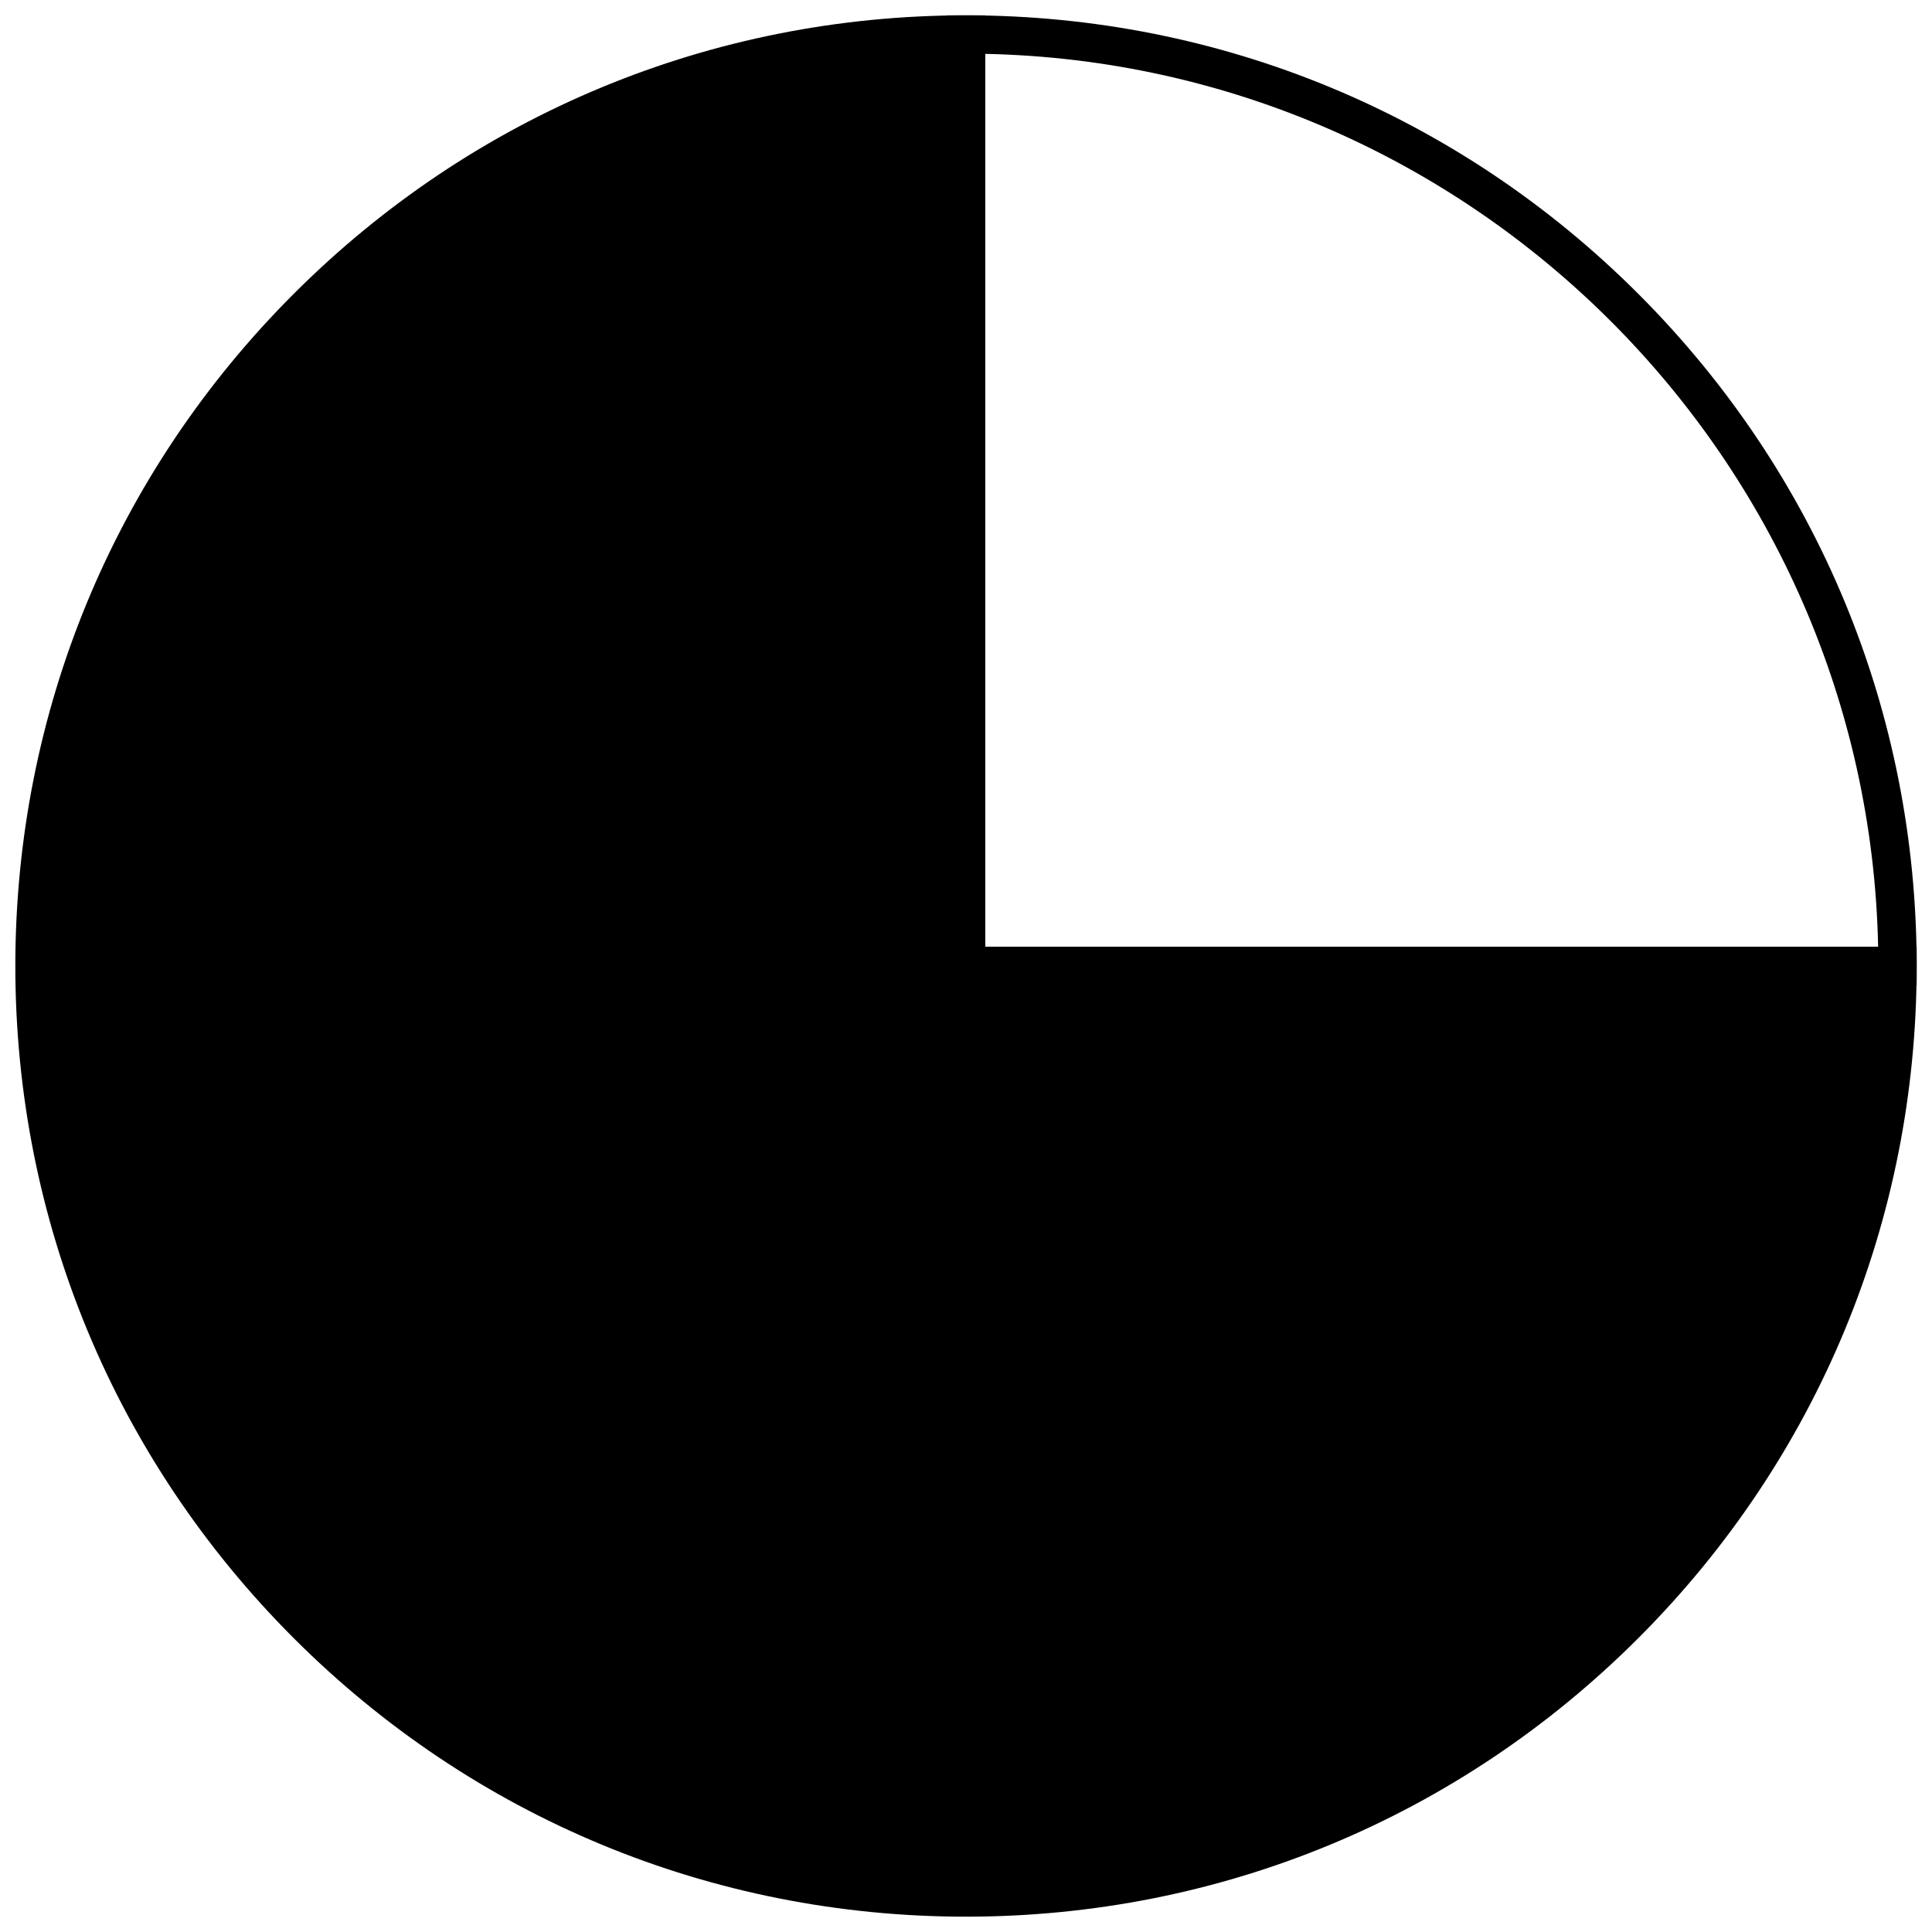
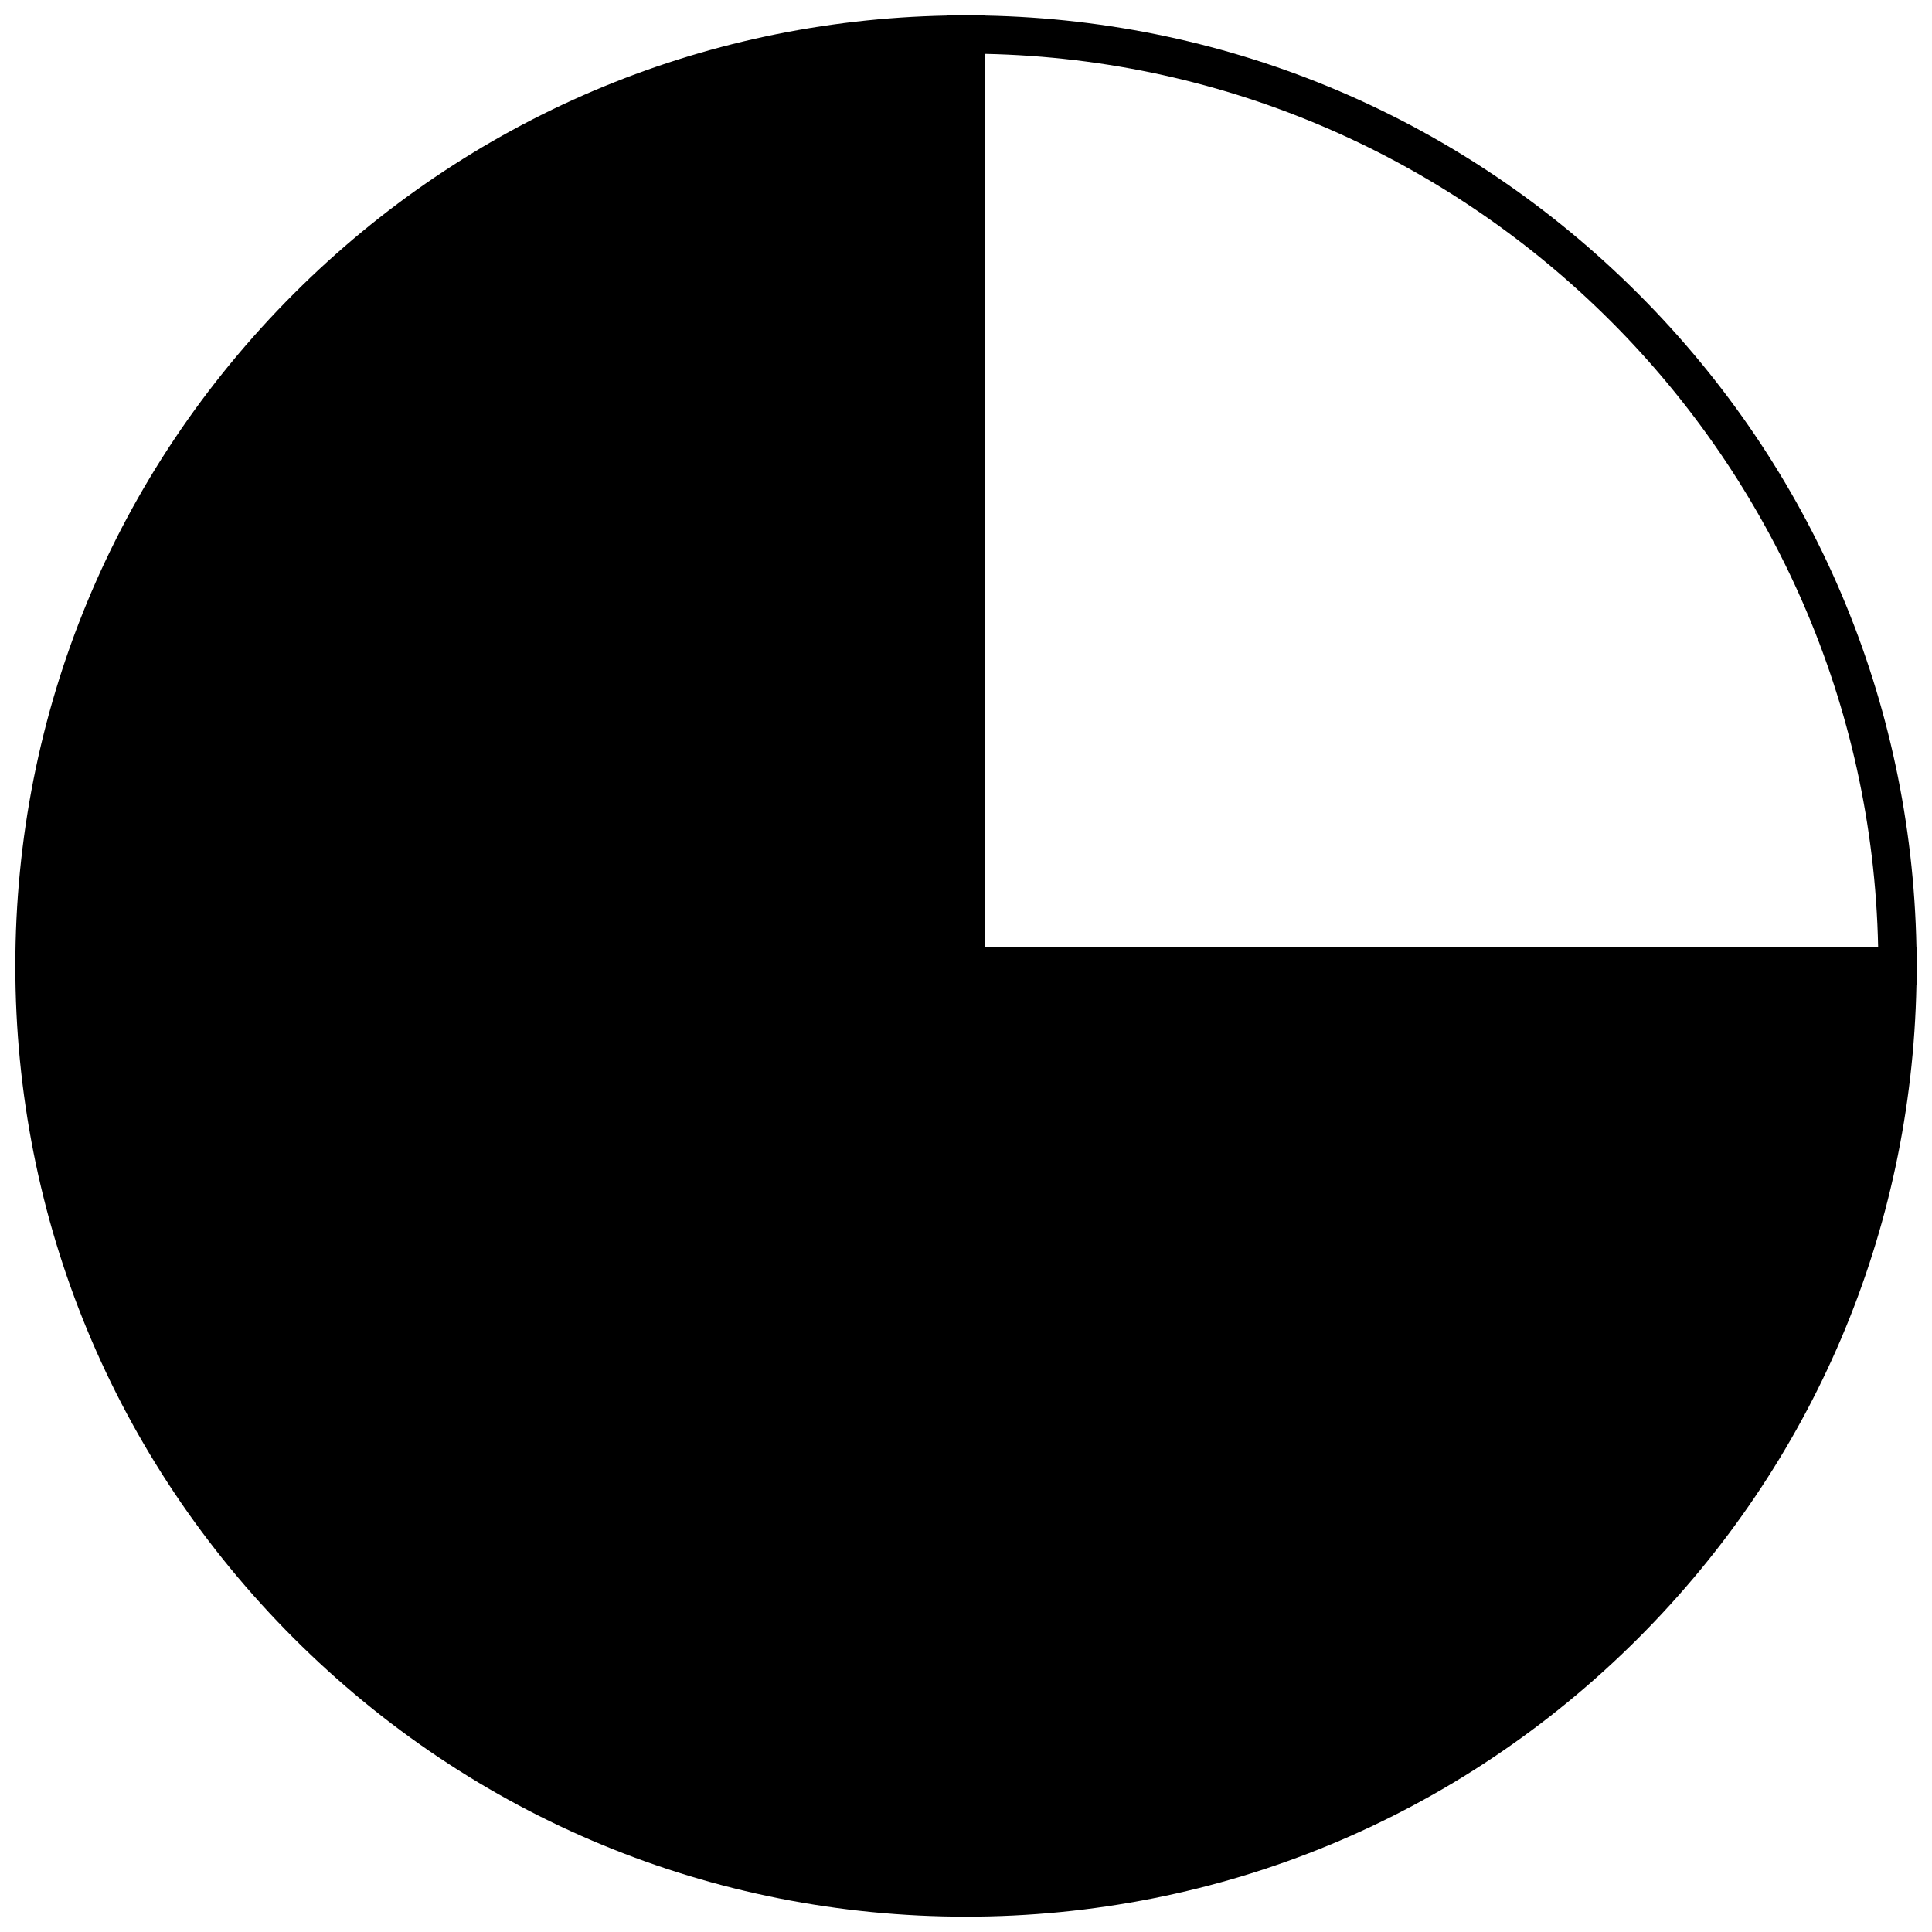
<svg xmlns="http://www.w3.org/2000/svg" version="1.1" id="Layer_1" x="0px" y="0px" width="504px" height="504px" viewBox="0 0 504 504" enable-background="new 0 0 504 504" xml:space="preserve">
-   <ellipse fill="none" stroke="#000000" stroke-width="3" stroke-miterlimit="10" cx="252" cy="251.853" rx="243" ry="243.147" />
  <g>
-     <g>
-       <g>
-         <g>
-           <g>
-             <path d="M500.001,257h-253V4h5c66.243,0,128.521,25.796,175.362,72.637S500.001,185.756,500.001,252V257z M257.001,247h232.948       C487.308,119.736,384.265,16.693,257.001,14.052V247z" />
-           </g>
-         </g>
-       </g>
-       <g>
-         <g>
-           <g>
-             <path d="M252.001,252V9c-134.205,0-243,108.794-243,243c0,134.205,108.795,243,243,243s243-108.795,243-243l0,0H252.001z" />
-             <path d="M252.001,500c-66.243,0-128.521-25.797-175.362-72.638C29.797,380.521,4.001,318.243,4.001,252       c0-66.244,25.796-128.522,72.638-175.363C123.479,29.796,185.758,4,252.001,4h5v243h243v5       c0,66.243-25.797,128.521-72.638,175.362S318.244,500,252.001,500z M247.001,14.052c-128.93,2.676-233,108.389-233,237.948       c0,131.233,106.766,238,238,238c129.56,0,235.272-104.07,237.948-233H247.001V14.052z" />
-           </g>
-         </g>
-       </g>
-     </g>
+     <path fill="none" d="M489.949,247C487.308,119.736,384.265,16.693,257.001,14.052V247H489.949z" />
+     <path d="M499.94,247c-1.265-64.372-26.917-124.703-72.577-170.363C381.703,30.977,321.372,5.326,257.001,4.061V4h-5h-5v0.061   C182.63,5.326,122.298,30.977,76.639,76.637C29.797,123.478,4.001,185.756,4.001,252c0,66.243,25.796,128.521,72.638,175.362   C123.48,474.203,185.758,500,252.001,500s128.521-25.797,175.362-72.638c45.66-45.66,71.312-105.991,72.577-170.362h0.061v-5v-5   H499.94z M489.949,247H257.001V14.052C384.265,16.693,487.308,119.736,489.949,247z" />
  </g>
</svg>
